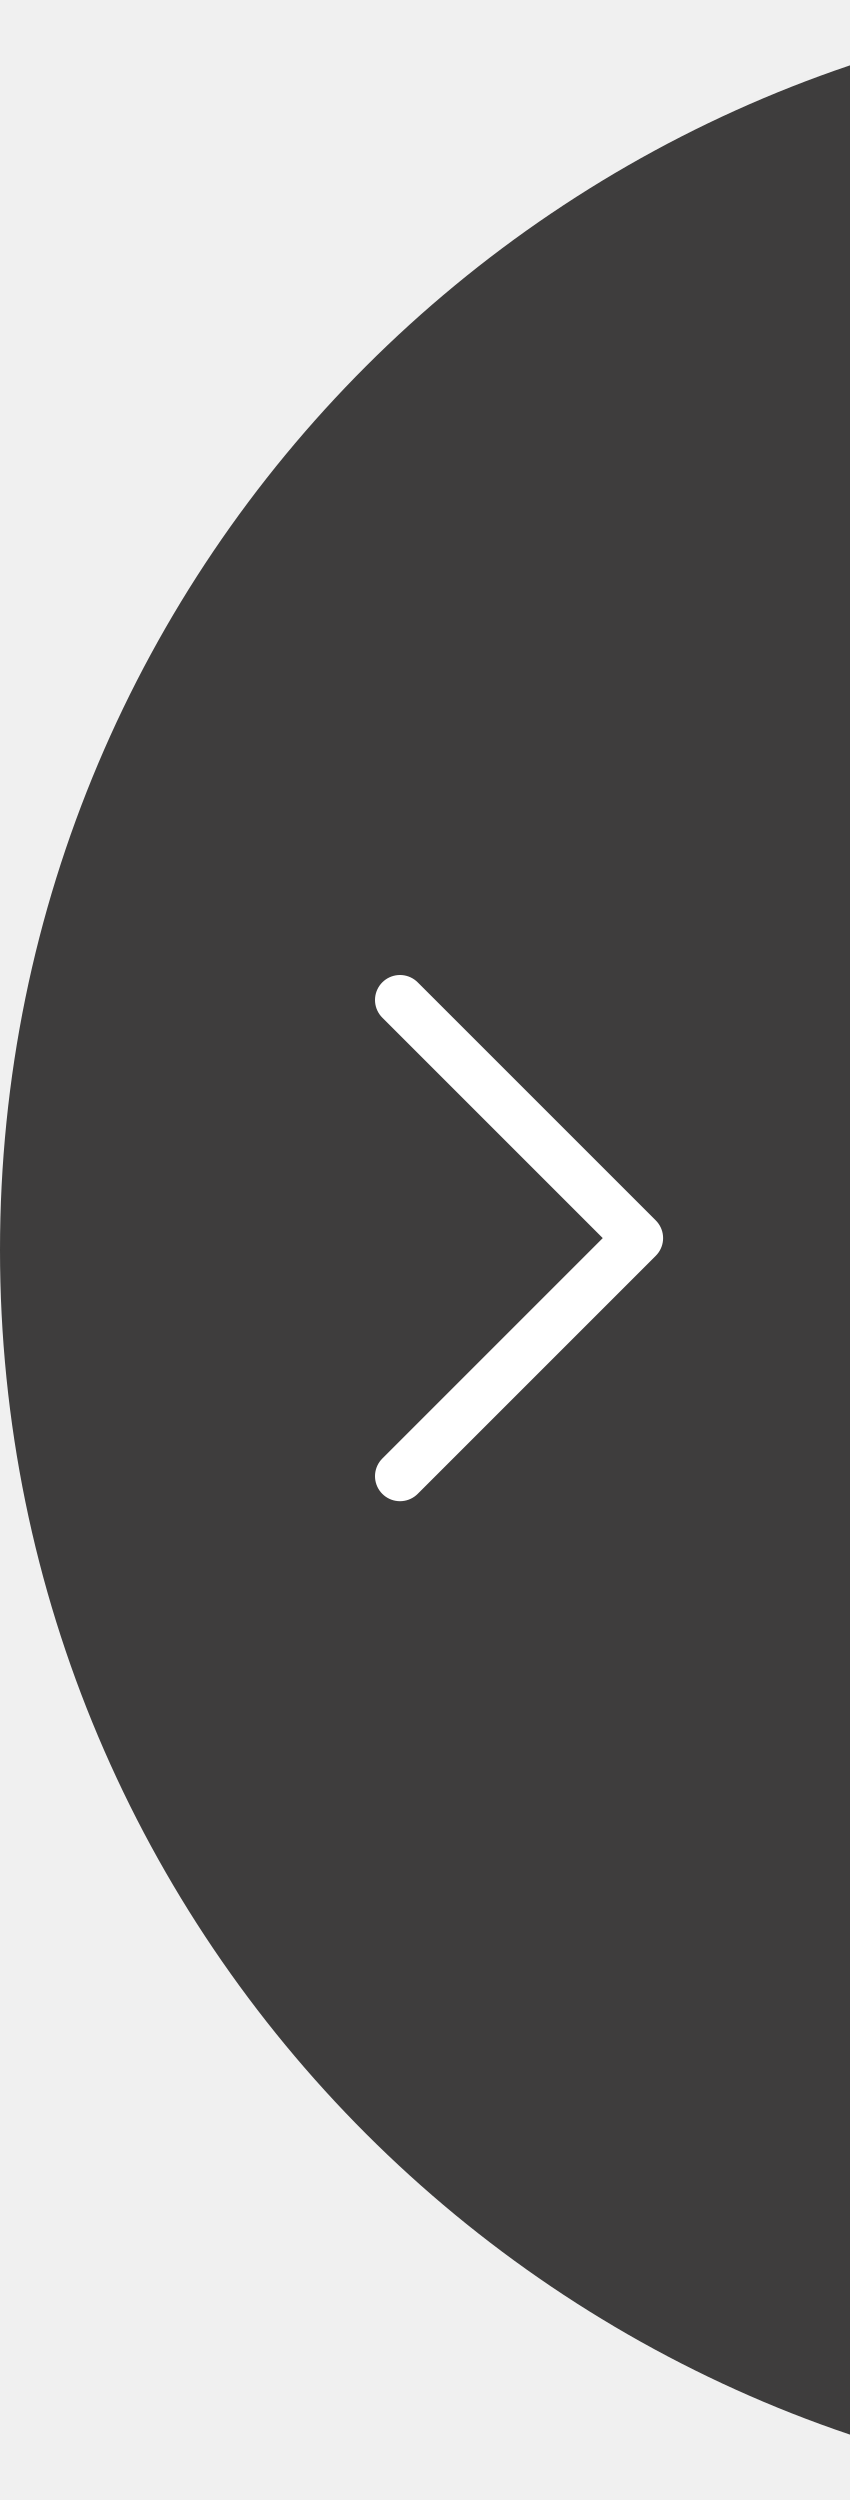
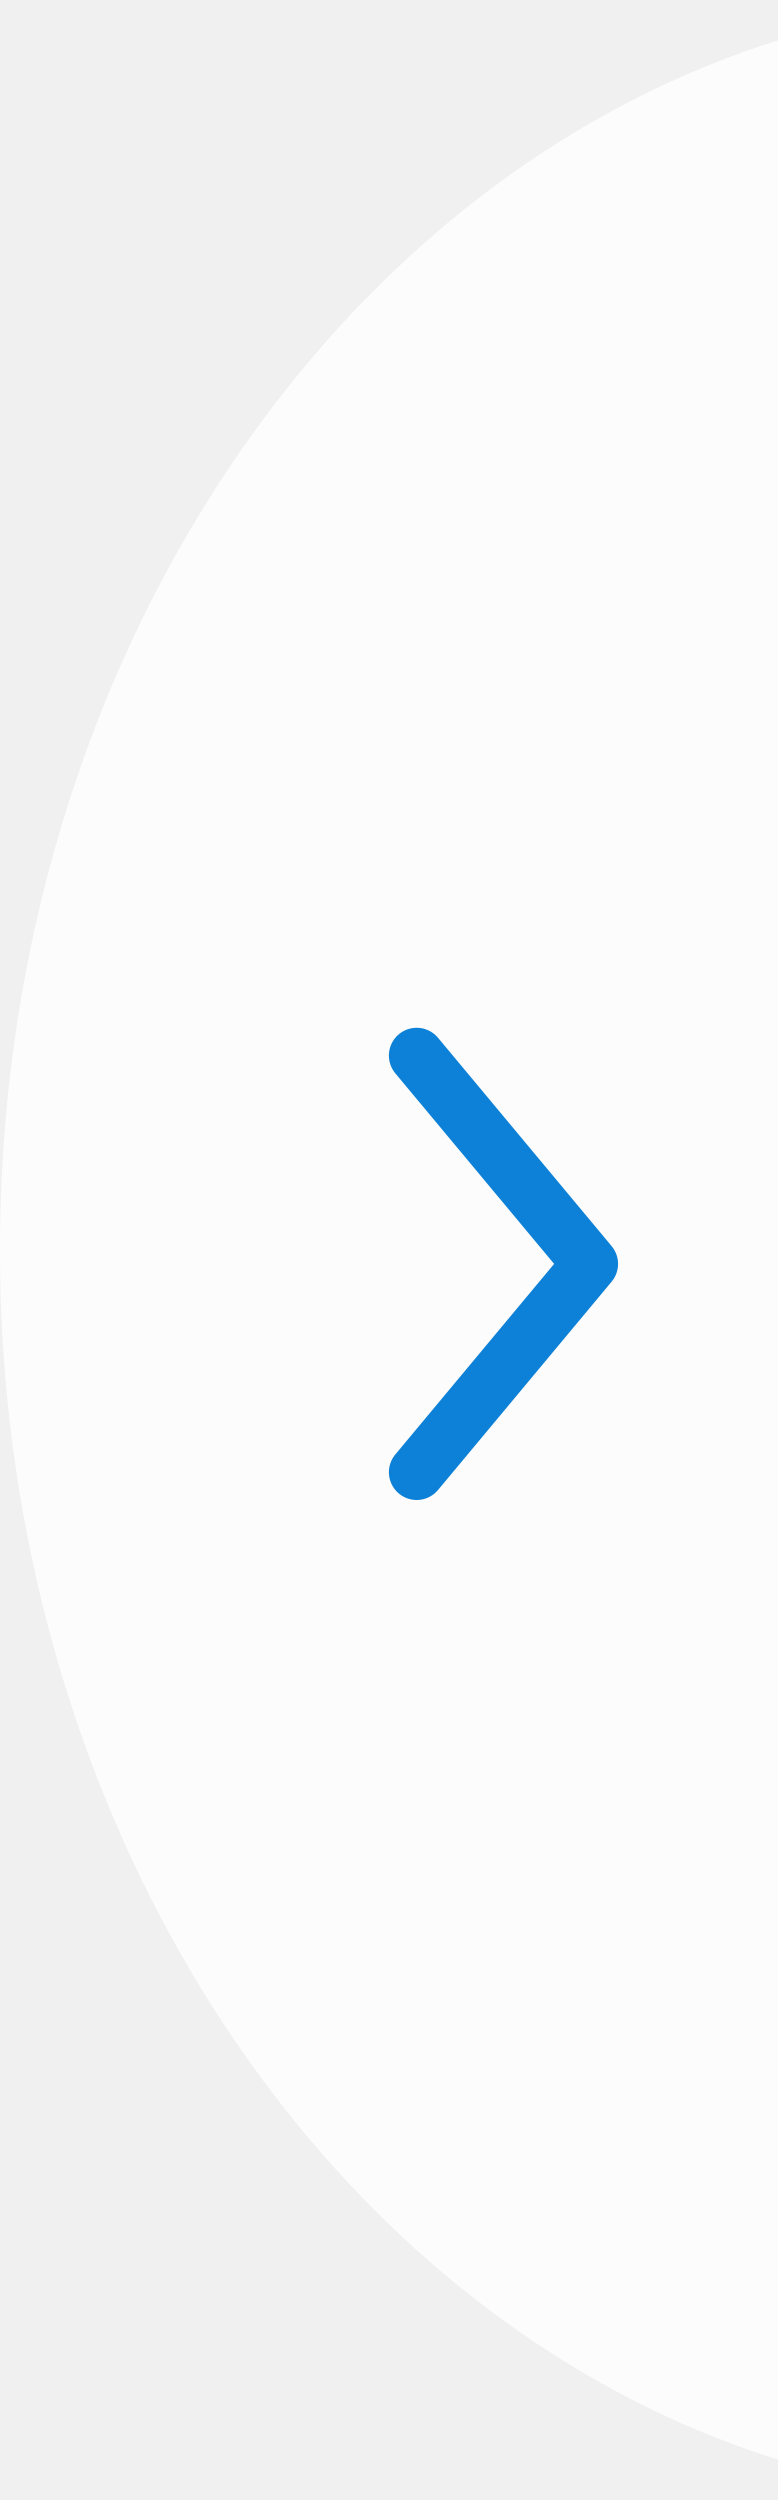
- <svg xmlns="http://www.w3.org/2000/svg" width="34" height="100" viewBox="0 0 34 100" fill="none">
-   <circle cx="50" cy="50" r="50" fill="#3E3D3D" />
-   <path d="M16 40L25.524 49.524L16 59.048" stroke="white" stroke-width="2" stroke-linecap="round" stroke-linejoin="round" />
+ <svg xmlns="http://www.w3.org/2000/svg" width="28" height="90" viewBox="0 0 28 90" fill="none">
+   <ellipse cx="37.5" cy="45" rx="37.5" ry="45" fill="white" fill-opacity="0.8" />
+   <g clip-path="url(#clip0)">
+     <path d="M15 38L21.25 45.5L15 53" stroke="#0C81D7" stroke-width="2" stroke-linecap="round" stroke-linejoin="round" />
+   </g>
+   <defs>
+     <clipPath id="clip0">
+       <rect width="22.5" height="18.75" fill="white" transform="translate(24 34.1982) rotate(90)" />
+     </clipPath>
+   </defs>
</svg>
